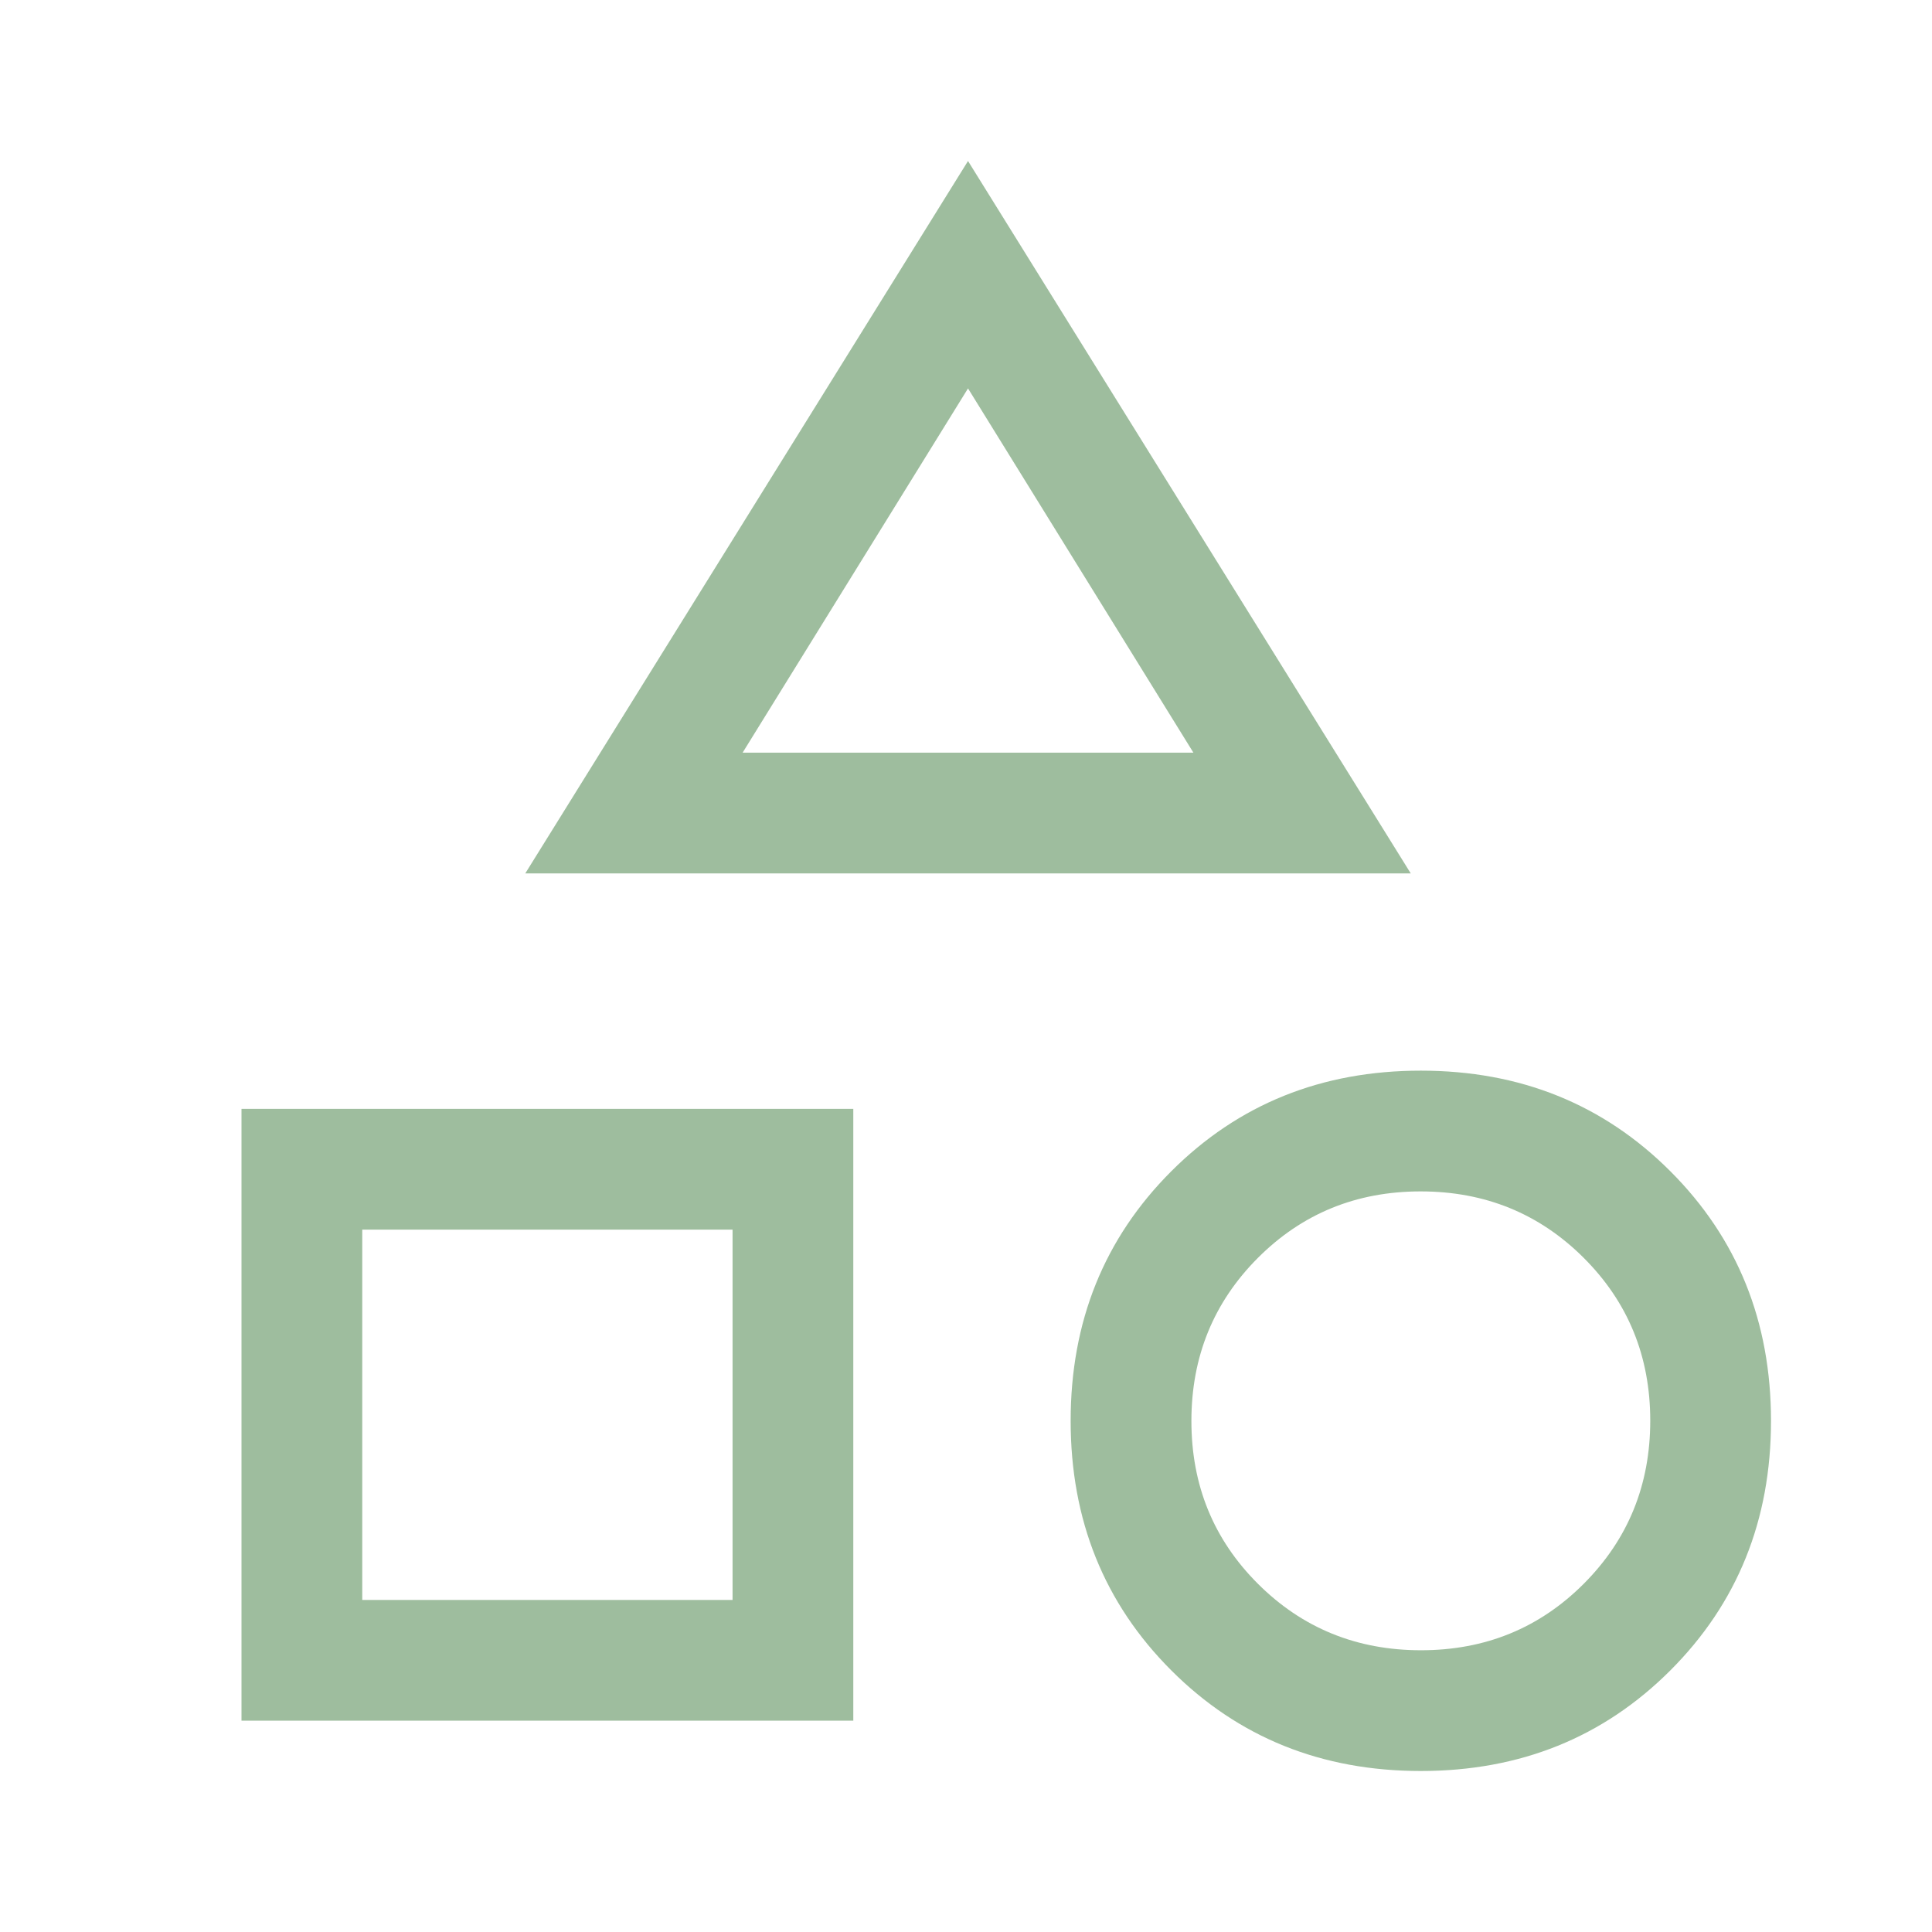
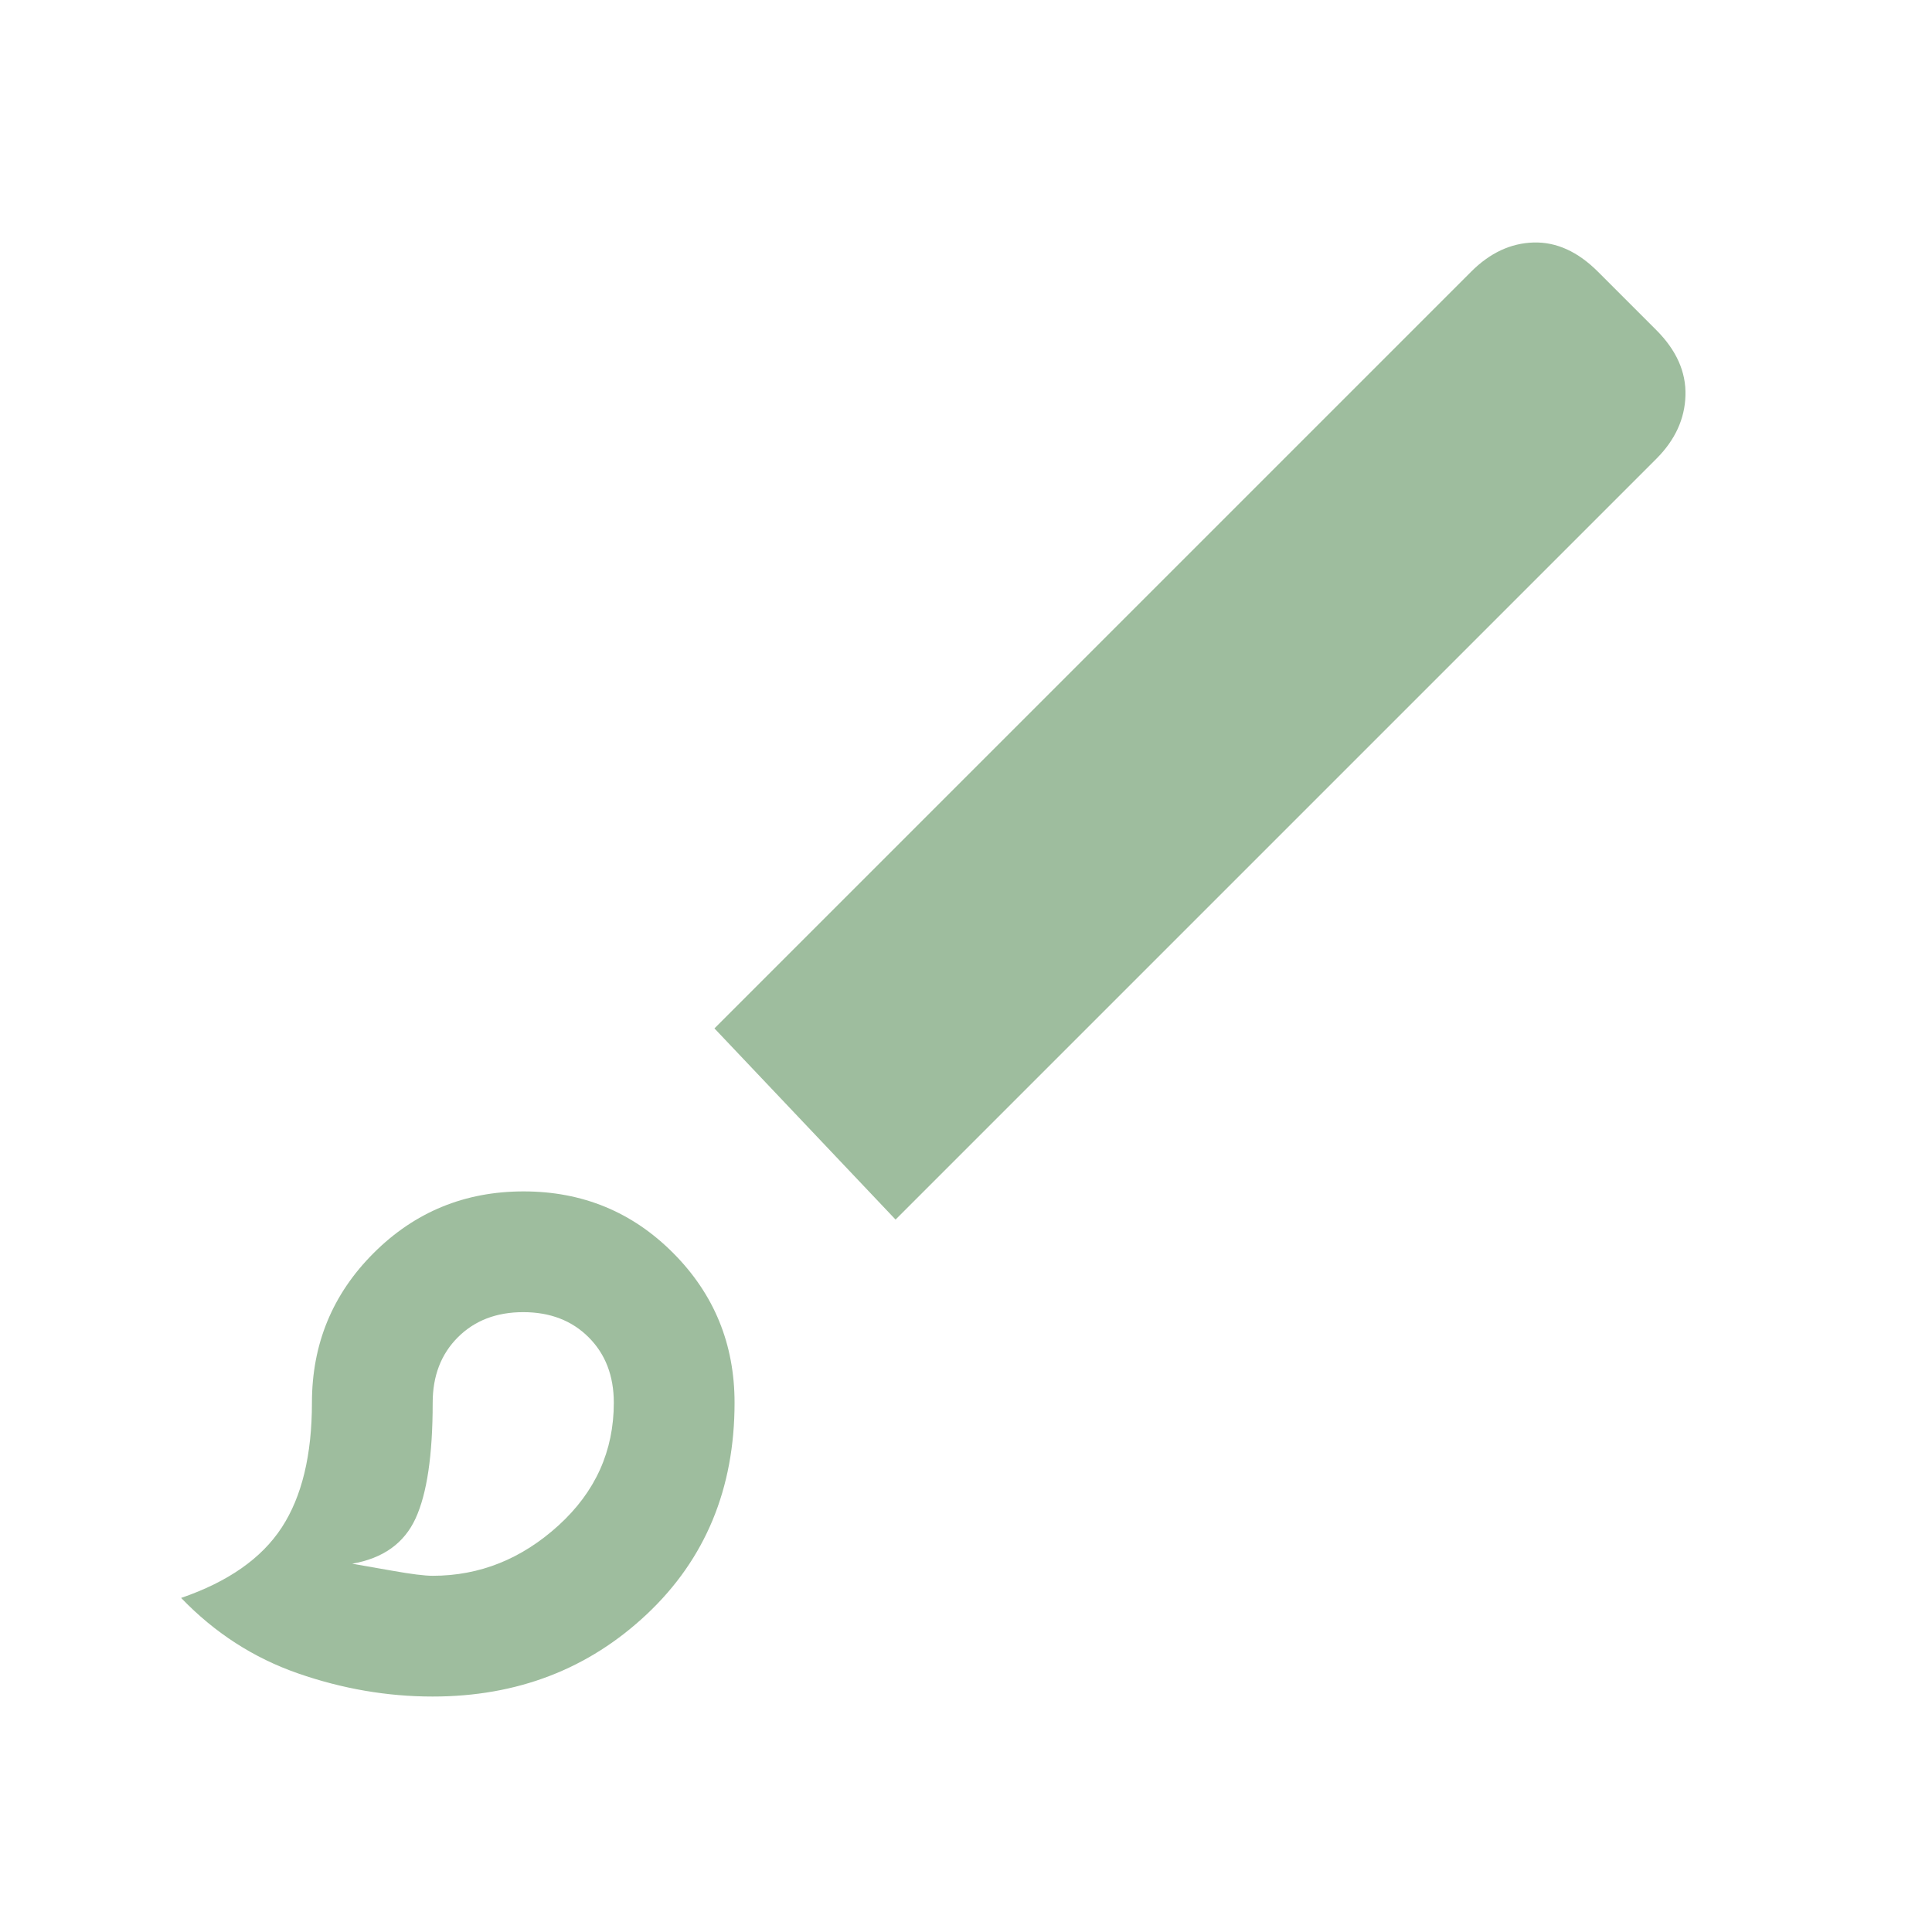
<svg xmlns="http://www.w3.org/2000/svg" height="48px" viewBox="0 -960 960 960" width="48px" fill="#9ebd9e">
-   <path d="m261-526 220-354 220 354H261ZM706-80q-74 0-124-50t-50-124q0-74 50-124t124-50q74 0 124 50t50 124q0 74-50 124T706-80Zm-586-25v-304h304v304H120Zm586.08-35Q754-140 787-173.08q33-33.09 33-81Q820-302 786.92-335q-33.09-33-81-33Q658-368 625-334.92q-33 33.09-33 81Q592-206 625.08-173q33.09 33 81 33ZM180-165h184v-184H180v184Zm189-421h224L481-767 369-586Zm112 0ZM364-349Zm342 95Z" />
+   <path d="M215-117q-33.83 0-66.92-11.5Q115-140 90-166q35-12 50-35t15-62q0-43.75 30.68-74.38Q216.35-368 260.18-368q43.82 0 74.32 30.62Q365-306.75 365-263q0 64-43.5 105T215-117Zm0-60q35 0 62.5-25t27.5-61q0-20-12.5-32.5T260-308q-20 0-32.5 12.5T215-263q0 39-8.5 57.5T175-183q6 1 20 3.5t20 2.5Zm230-177-90-95 376-376q14-14 31-14.5t32 14.5l29 29q15 15 14.5 32.5T823-732L445-354Zm-185 91Z" />
</svg>
